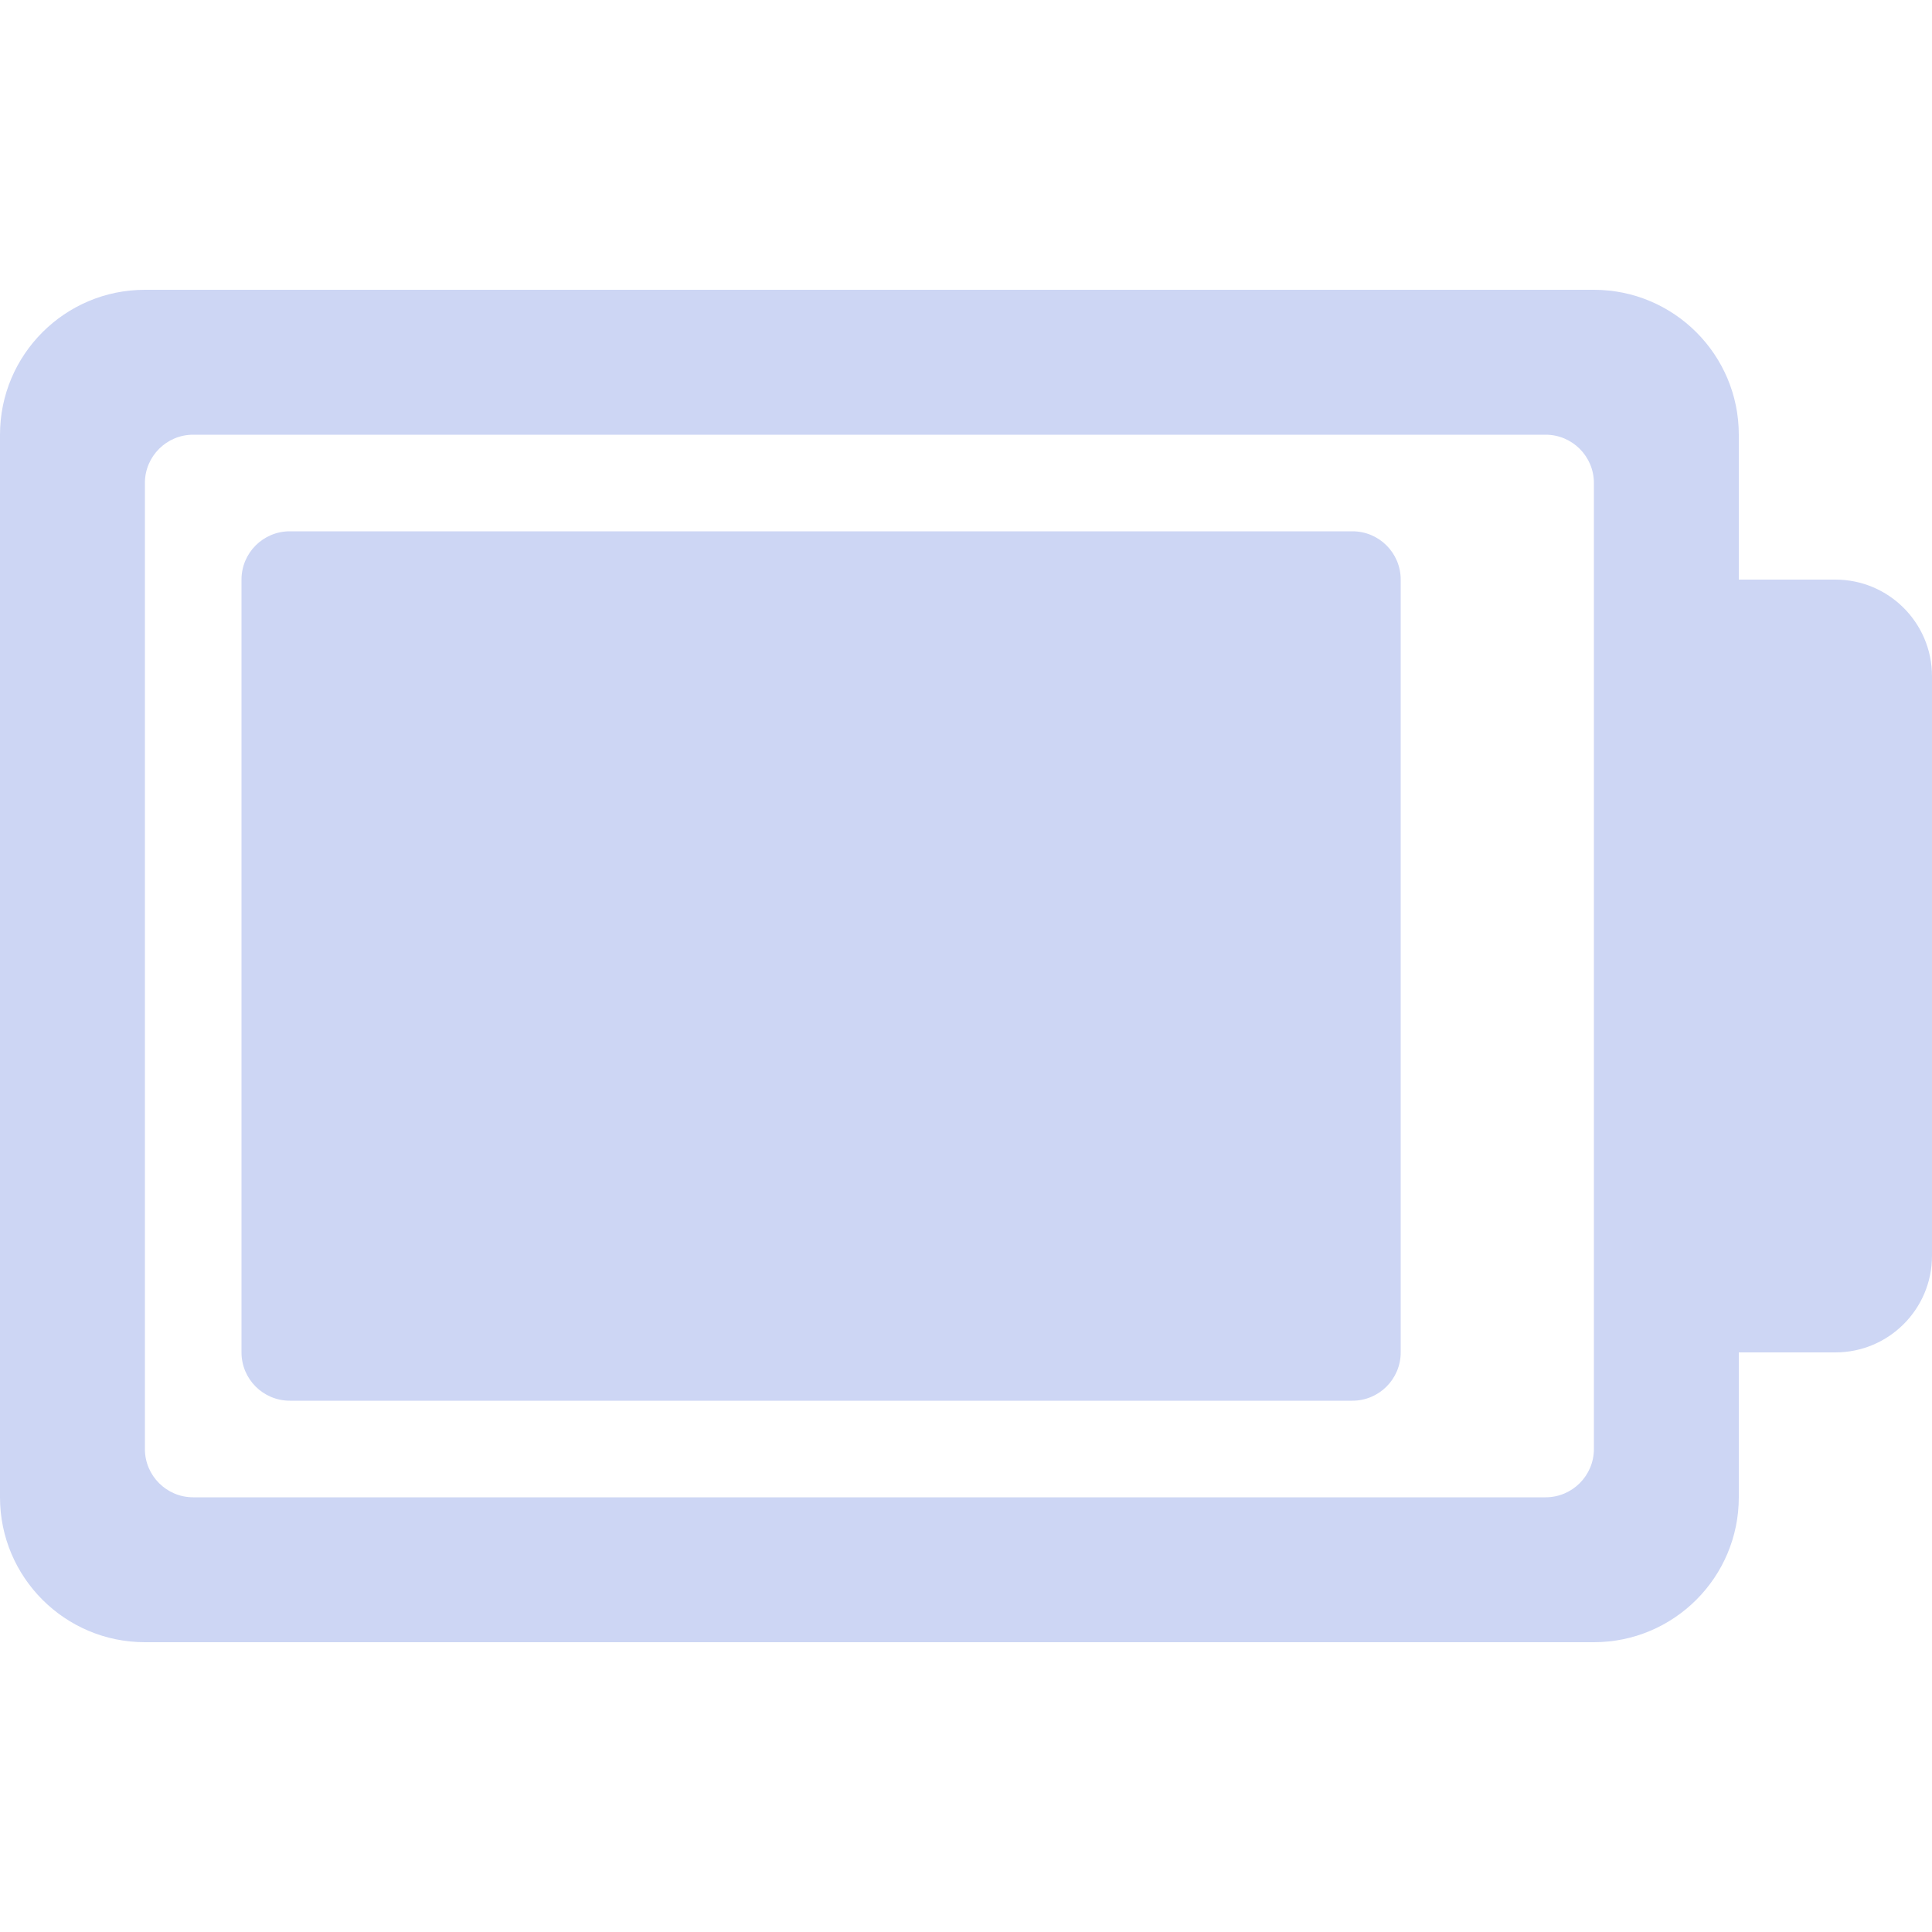
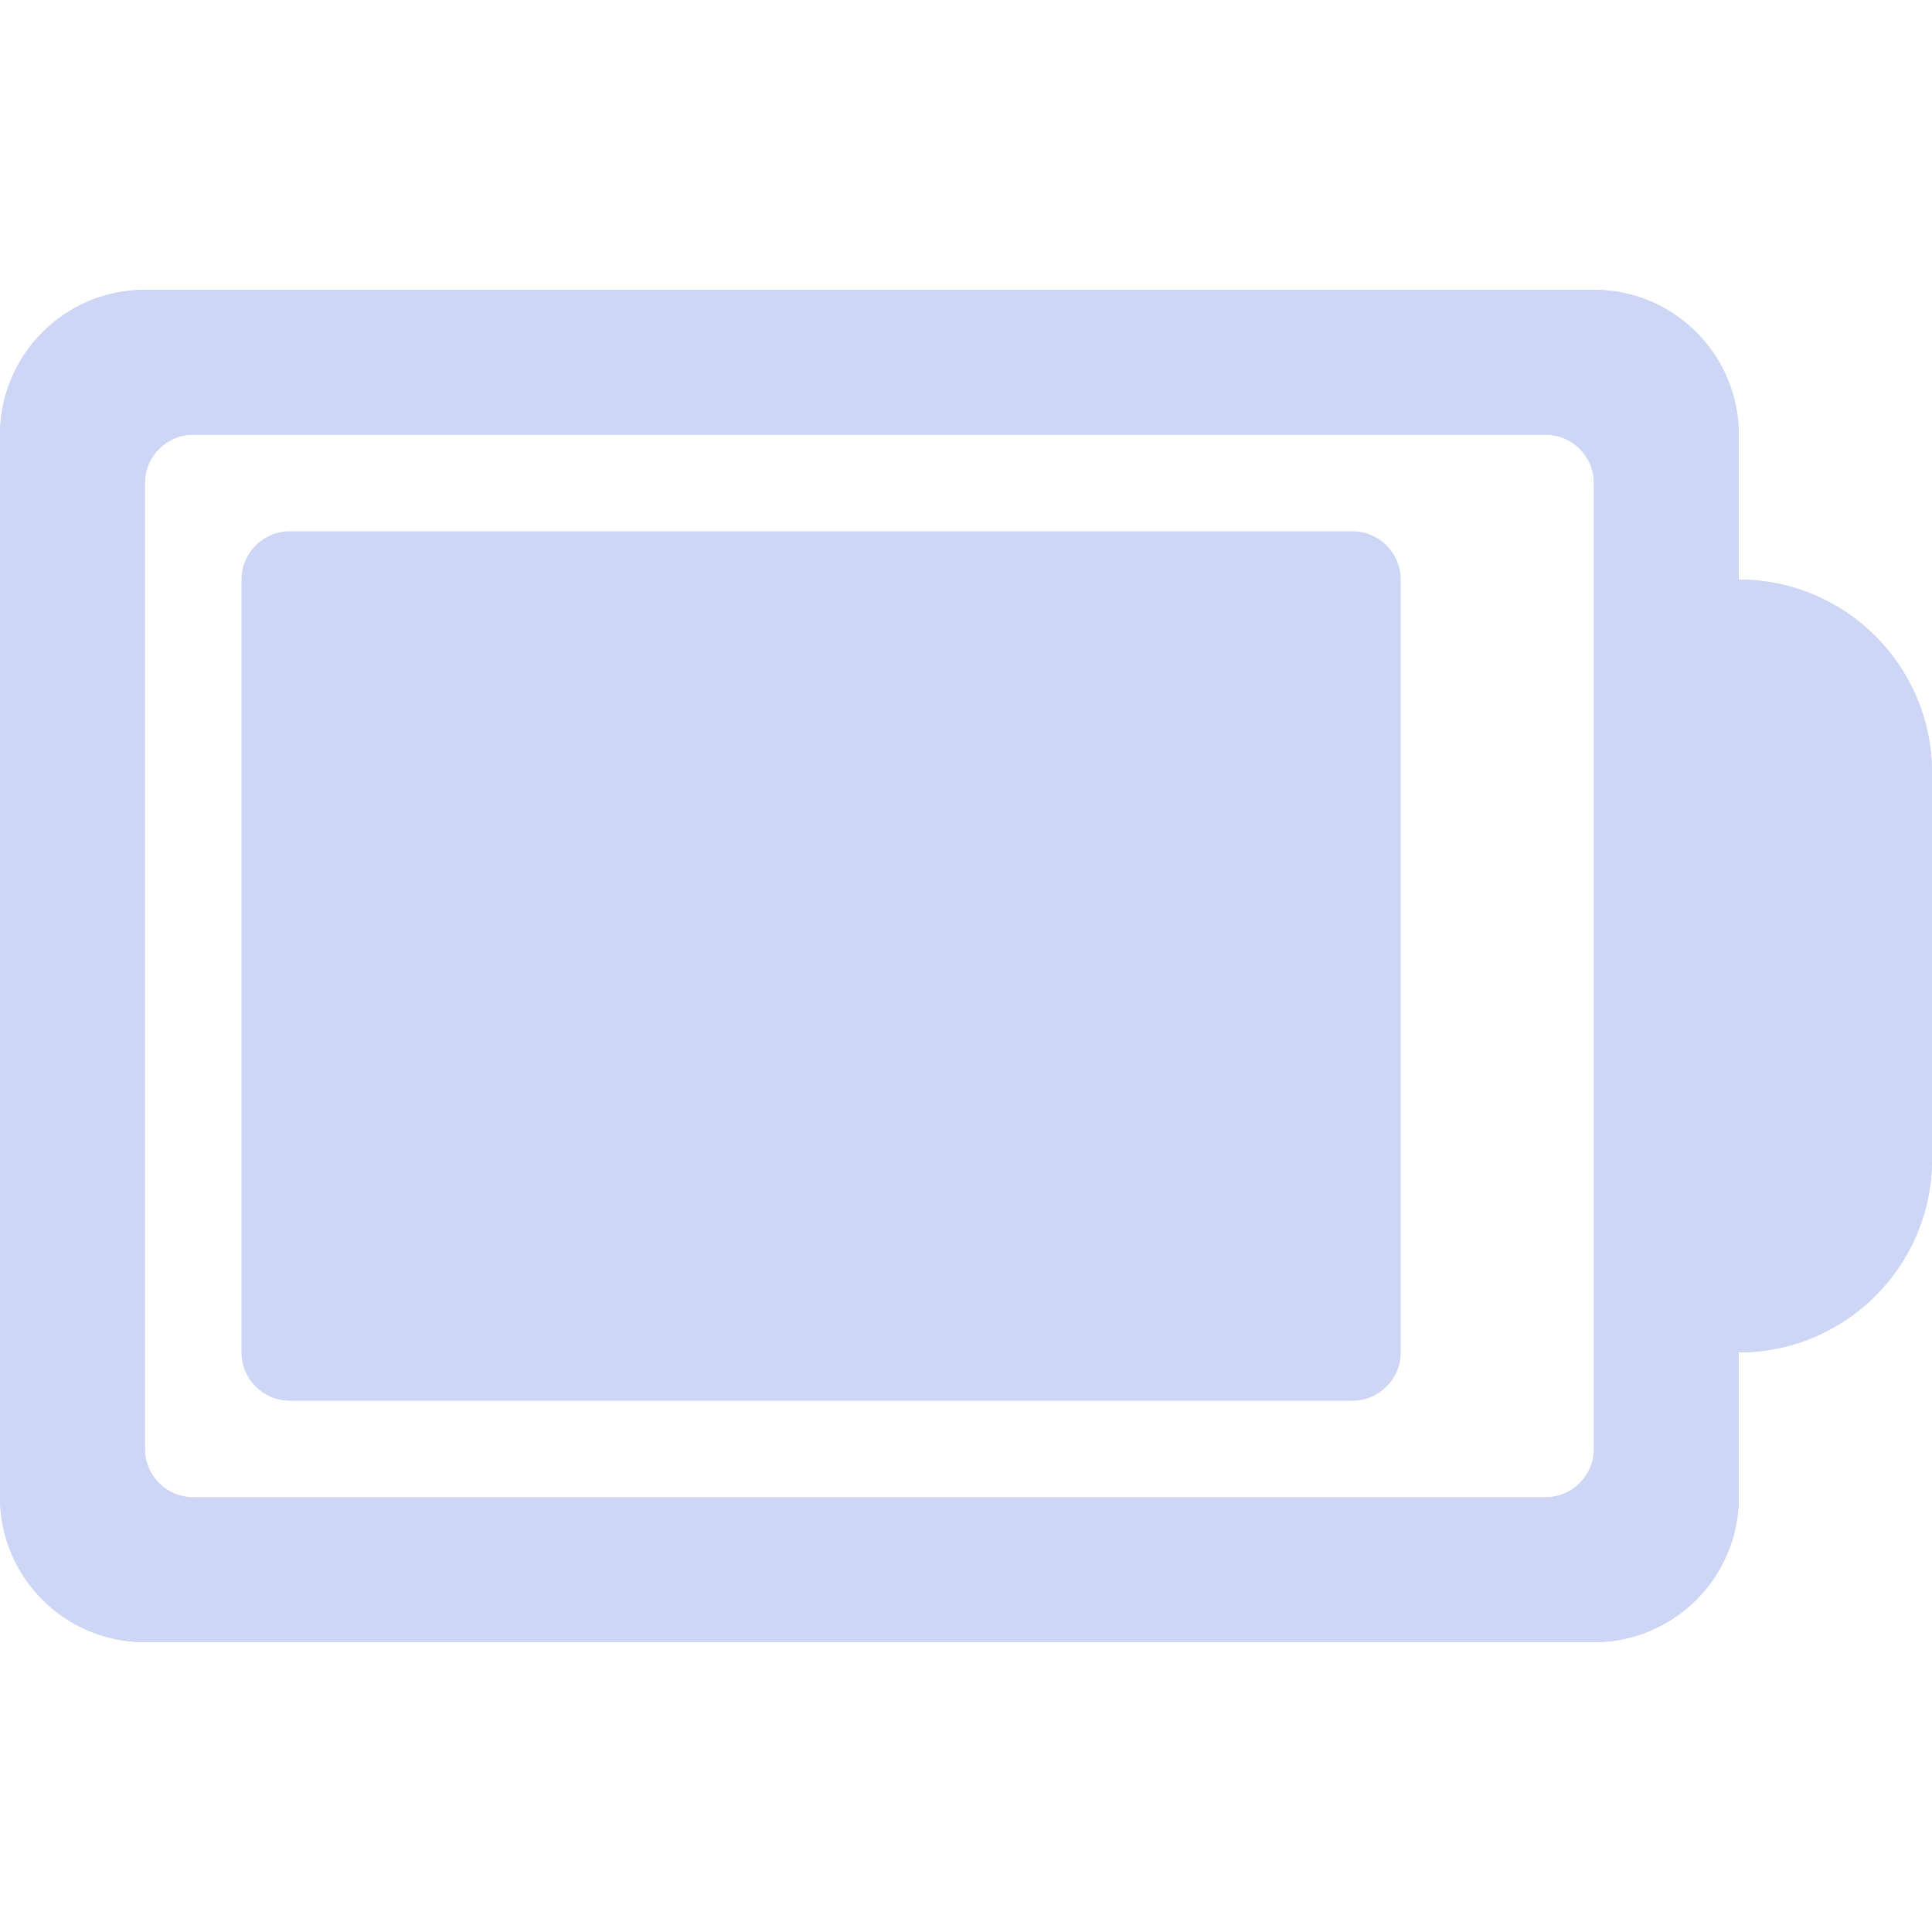
<svg xmlns="http://www.w3.org/2000/svg" width="20" height="20" viewBox="0 0 20 20" fill="none">
-   <path d="M16.5 3C17.328 3 18 3.672 18 4.5V6H19C19.552 6 20 6.448 20 7V13C20 13.552 19.552 14 19 14H18V15.5C18 16.328 17.328 17 16.5 17H1.5C0.672 17 8.05325e-09 16.328 0 15.5V4.5C6.4426e-08 3.672 0.672 3 1.5 3H16.5ZM2 4.5C1.724 4.5 1.5 4.724 1.5 5V15C1.5 15.276 1.724 15.5 2 15.5H16C16.276 15.5 16.5 15.276 16.5 15V5C16.5 4.724 16.276 4.5 16 4.5H2Z" fill-rule="evenodd" clip-rule="evenodd" fill="#CDD6F4" />
  <rect x="2.5" y="5.5" width="12" height="9" rx="0.5" fill="#CDD6F4" />
+   <path d="M16.5 3C17.328 3 18 3.672 18 4.5V15.5C18 16.328 17.328 17 16.5 17H1.5C0.672 17 8.05325e-09 16.328 0 15.5V4.5C6.4426e-08 3.672 0.672 3 1.5 3H16.5ZM2 4.5C1.724 4.5 1.5 4.724 1.5 5V15C1.5 15.276 1.724 15.5 2 15.5H16C16.276 15.5 16.5 15.276 16.5 15V5C16.5 4.724 16.276 4.5 16 4.5H2Z" fill="#CDD6F4" />
+   <path d="M17 6H18C19.105 6 20 6.895 20 8V12C20 13.105 19.105 14 18 14H17V6Z" fill="#CDD6F4" />
+   <path d="M16.5 3C17.328 3 18 3.672 18 4.5V15.5C18 16.328 17.328 17 16.5 17H1.5C0.672 17 8.05325e-09 16.328 0 15.5V4.5C6.4426e-08 3.672 0.672 3 1.5 3H16.5ZM2 4.5C1.724 4.5 1.5 4.724 1.5 5V15C1.5 15.276 1.724 15.5 2 15.5H16C16.276 15.5 16.5 15.276 16.5 15V5C16.5 4.724 16.276 4.5 16 4.5H2Z" fill="#CDD6F4" />
+   <path d="M17 6H18C19.105 6 20 6.895 20 8V12C20 13.105 19.105 14 18 14H17V6Z" fill="#CDD6F4" />
</svg>
